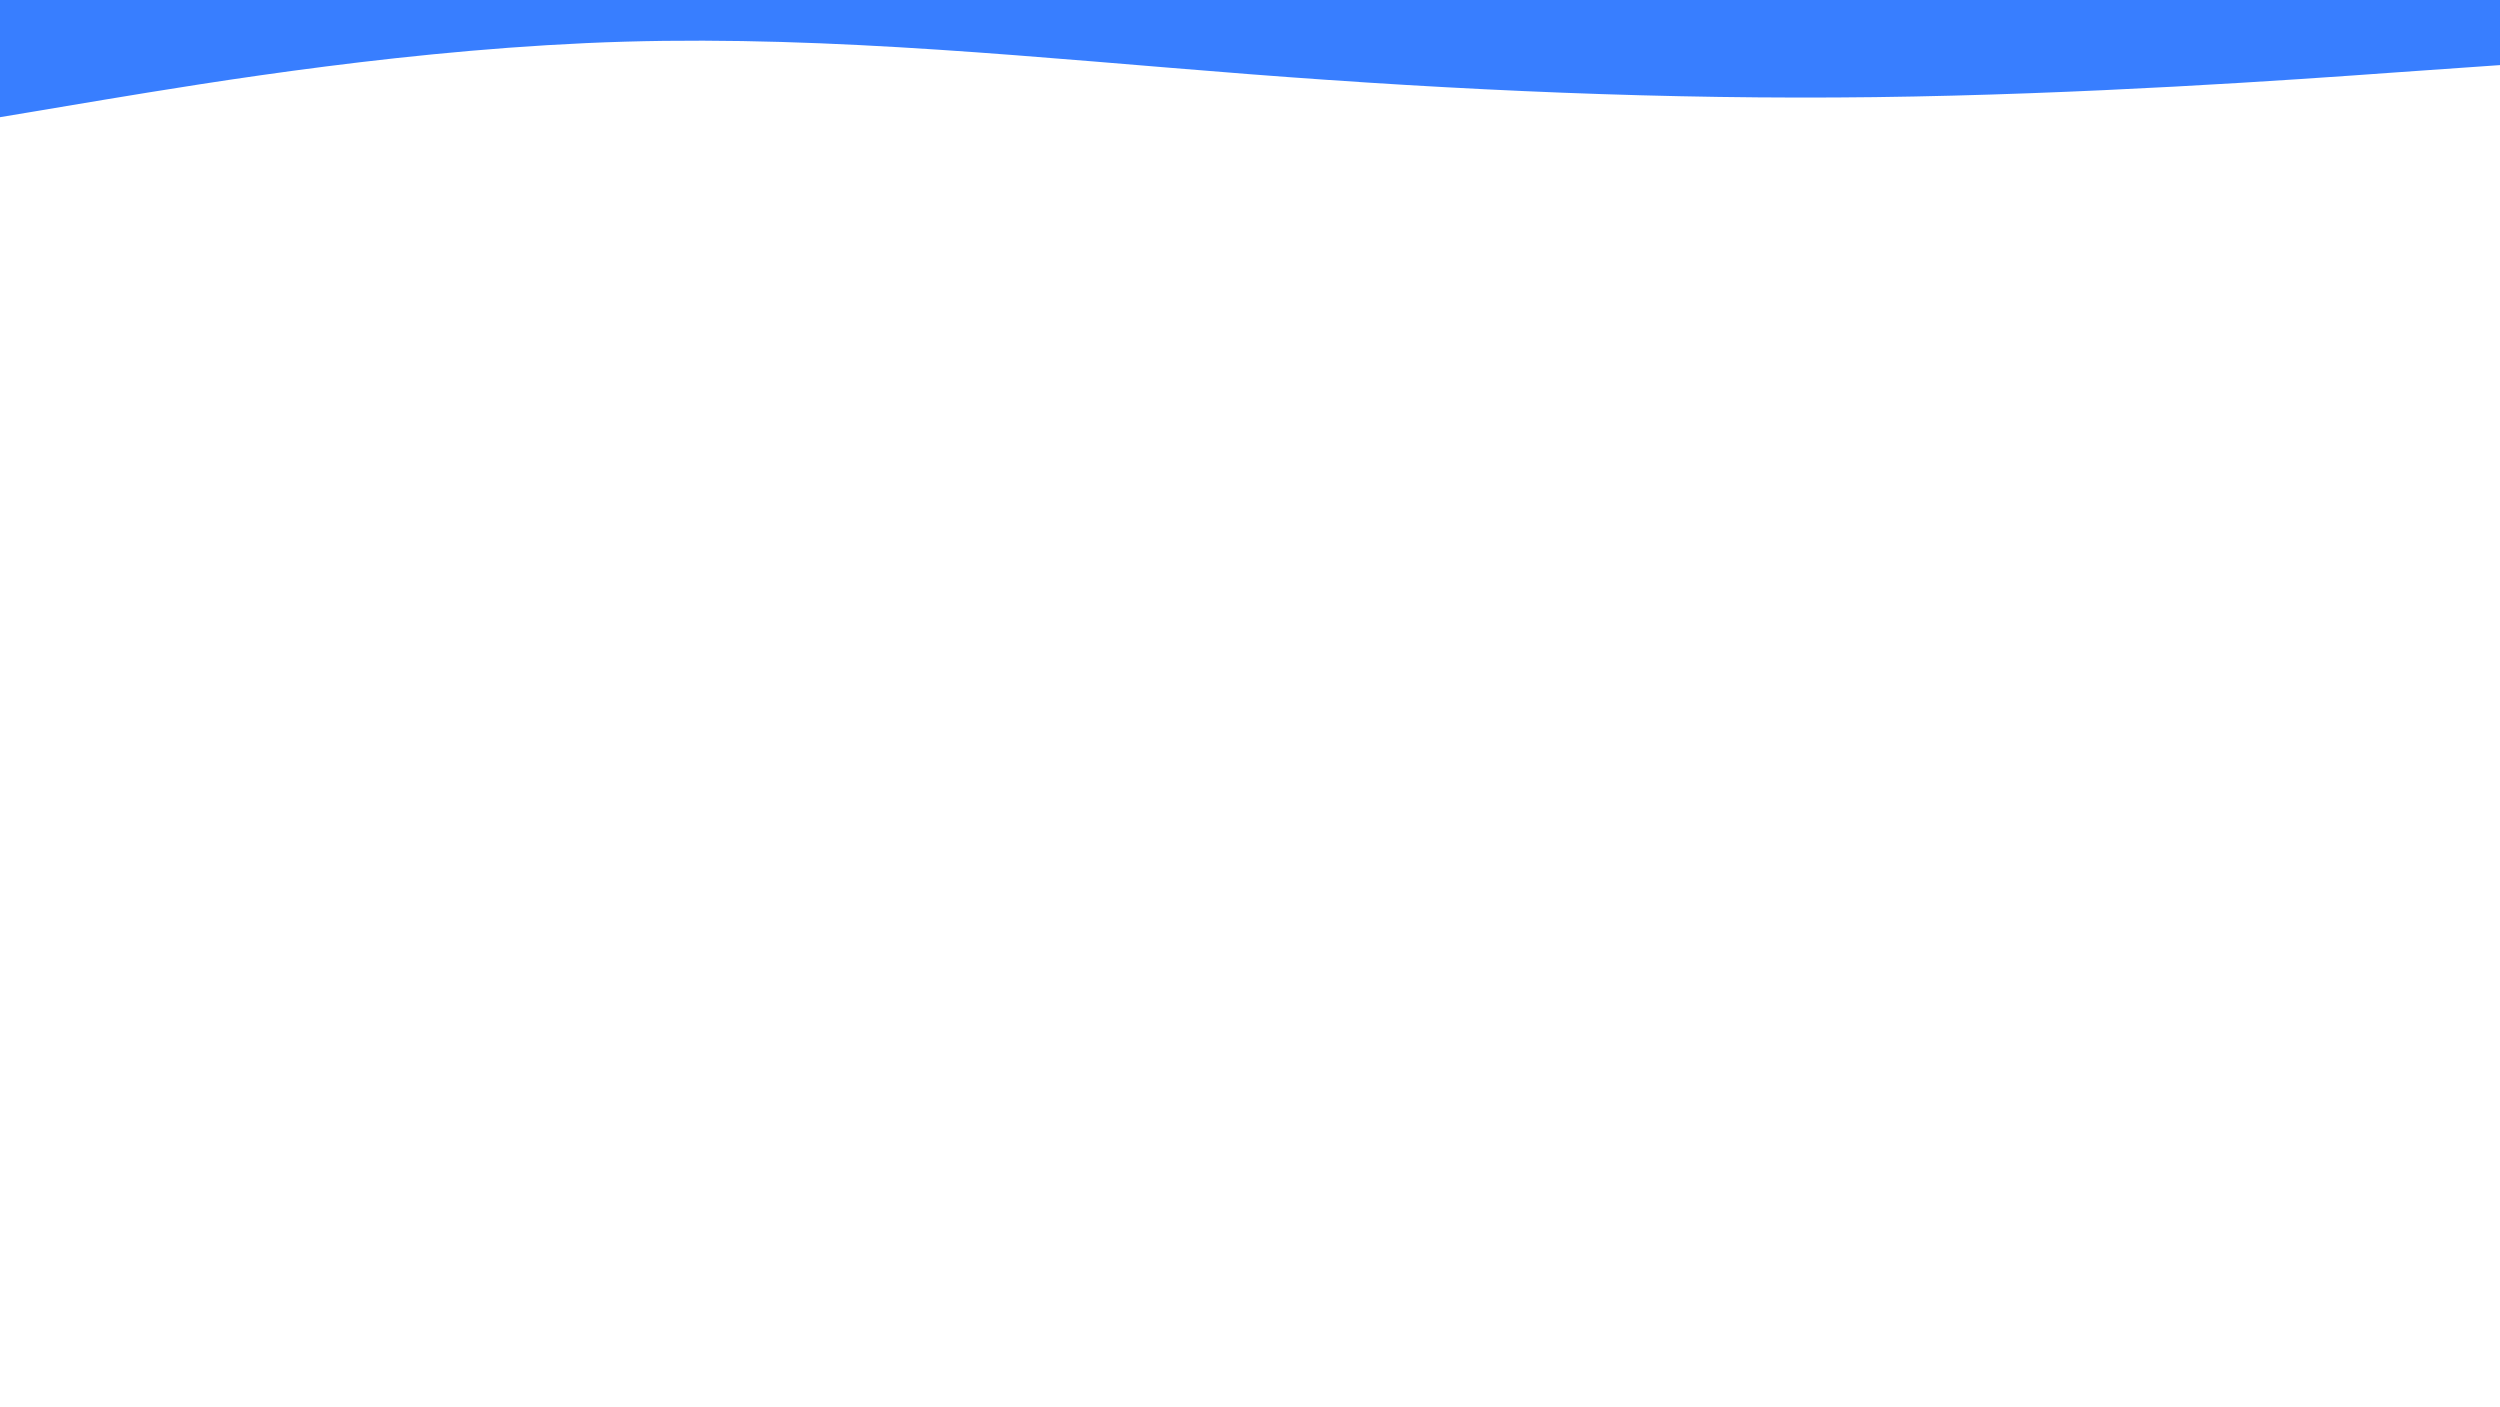
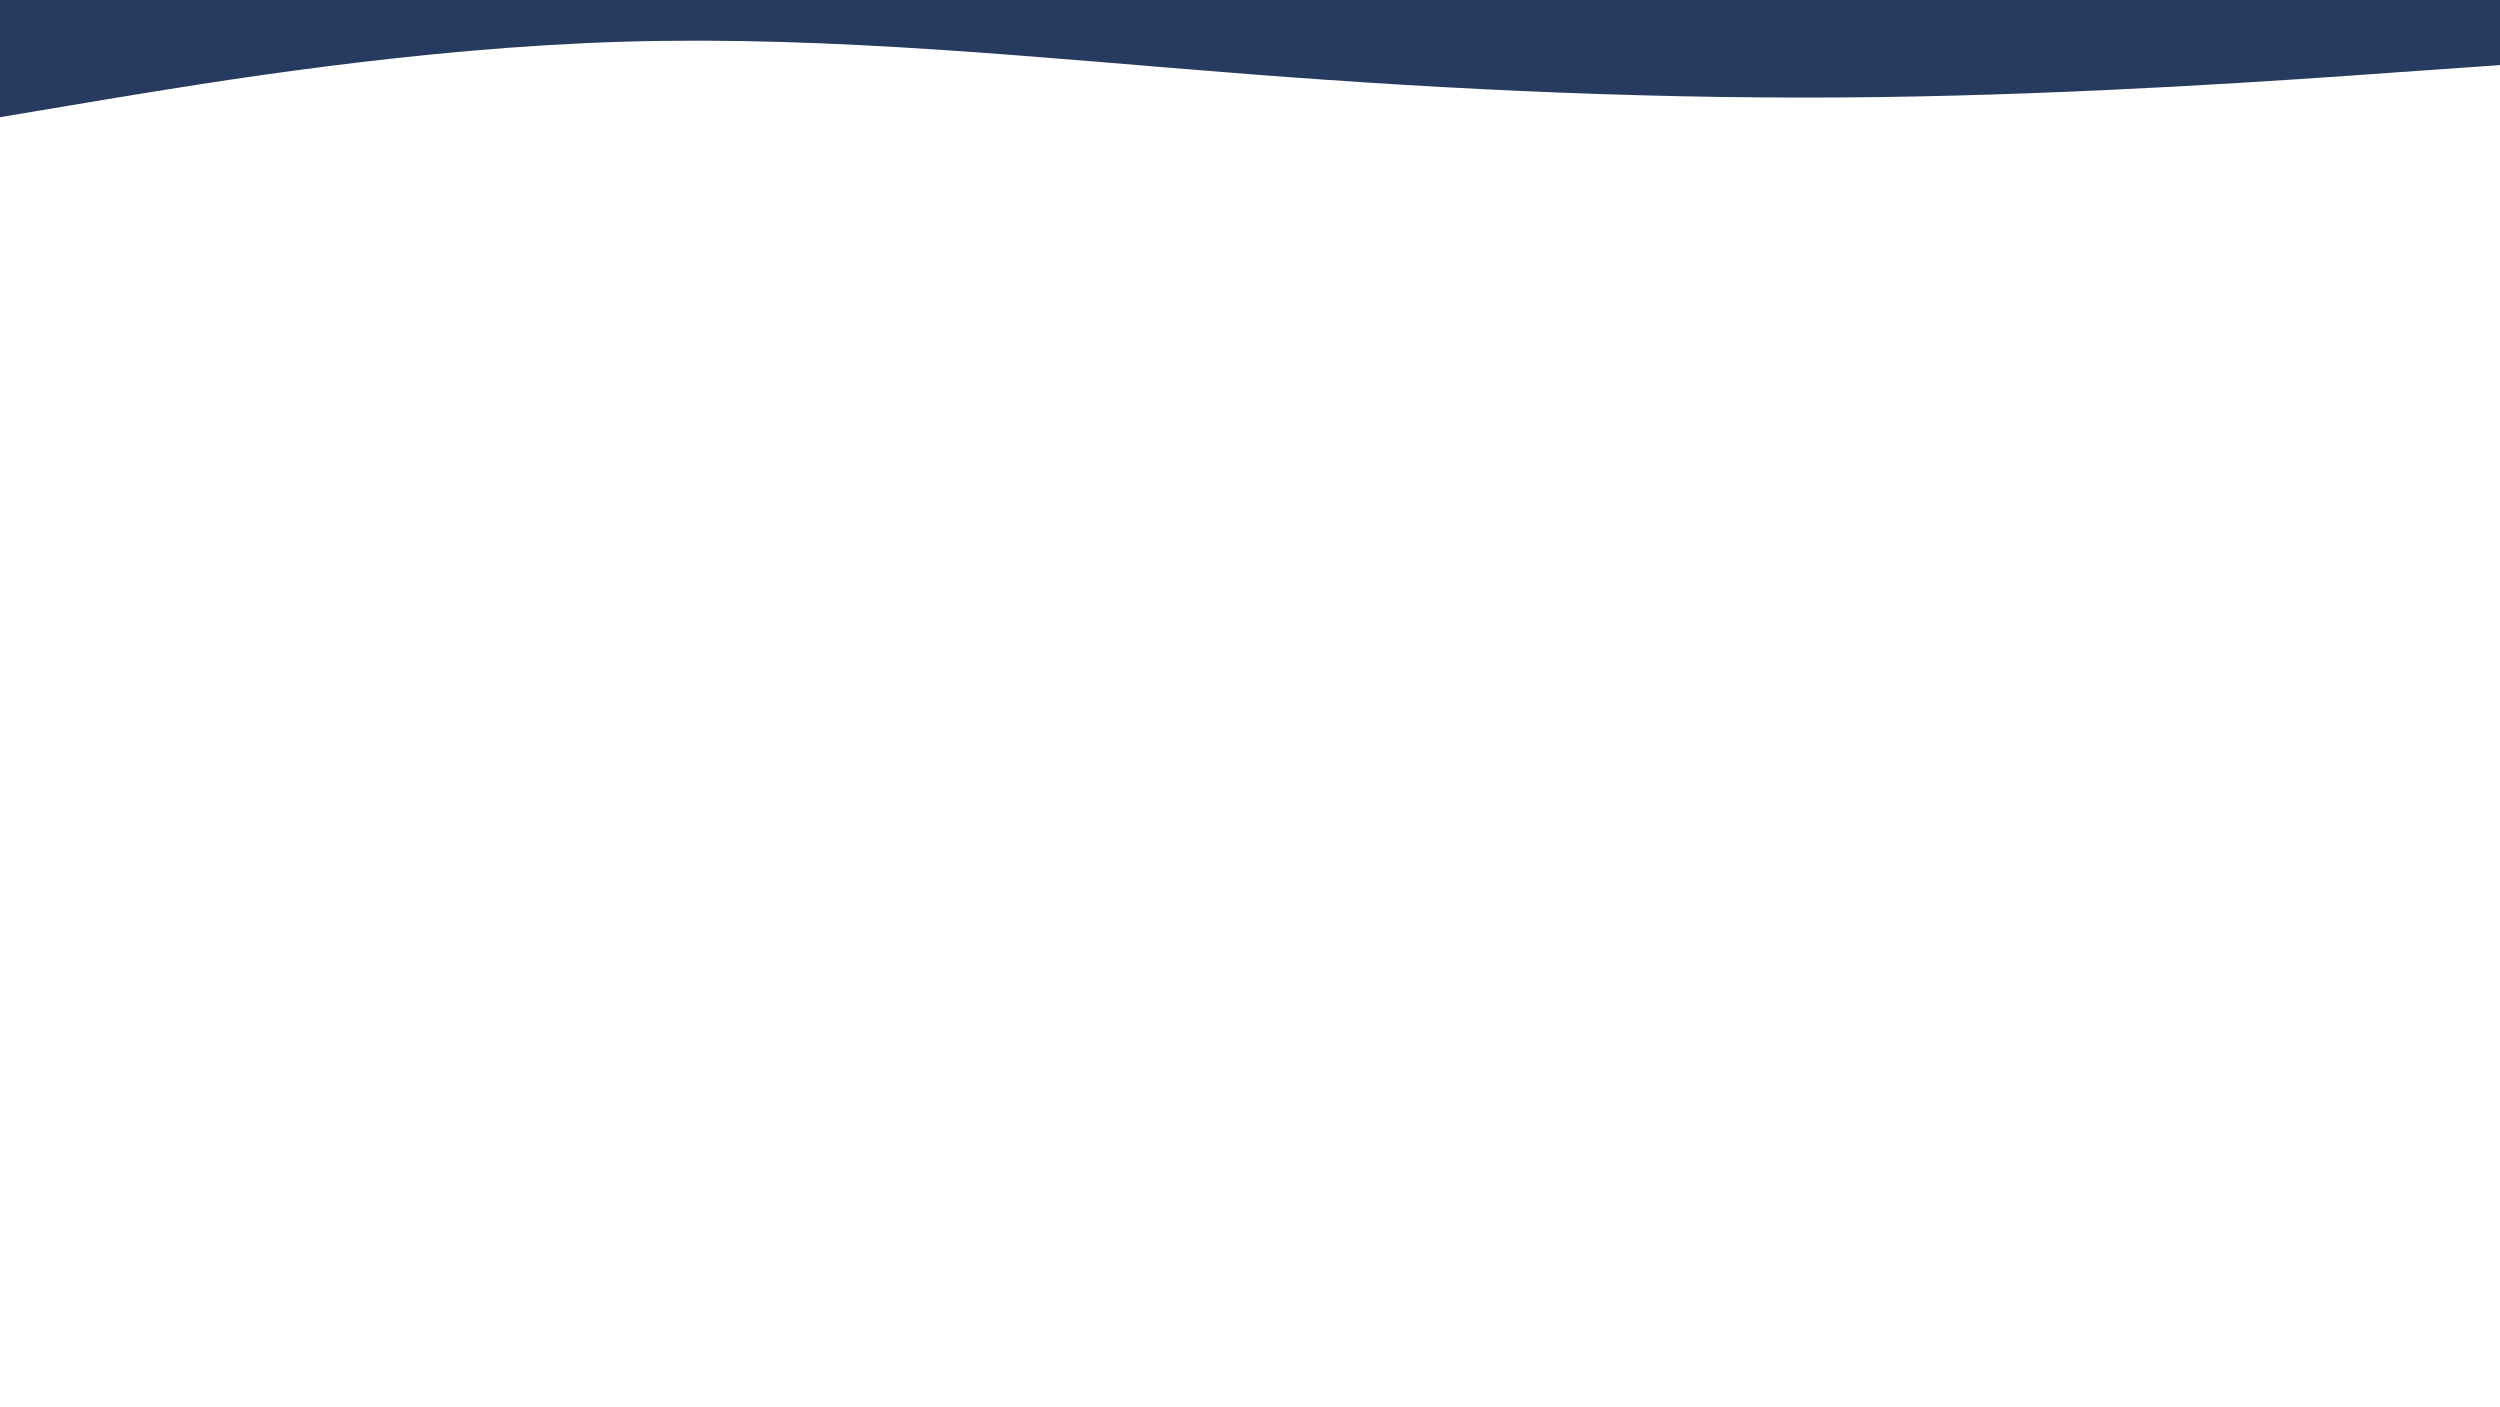
<svg xmlns="http://www.w3.org/2000/svg" id="visual" viewBox="0 0 960 540" width="960" height="540" version="1.1">
-   <path d="M0 45L40 38.3C80 31.7 160 18.3 240 16C320 13.7 400 22.3 480 28.5C560 34.7 640 38.3 720 37.3C800 36.3 880 30.7 920 27.8L960 25L960 0L920 0C880 0 800 0 720 0C640 0 560 0 480 0C400 0 320 0 240 0C160 0 80 0 40 0L0 0Z" fill="#387eff" stroke-linecap="round" stroke-linejoin="miter" />
+   <path d="M0 45L40 38.3C80 31.7 160 18.3 240 16C320 13.7 400 22.3 480 28.5C560 34.7 640 38.3 720 37.3C800 36.3 880 30.7 920 27.8L960 25L960 0L920 0C880 0 800 0 720 0C640 0 560 0 480 0C400 0 320 0 240 0C160 0 80 0 40 0L0 0Z" fill="#273a5f" stroke-linecap="round" stroke-linejoin="miter" />
</svg>
